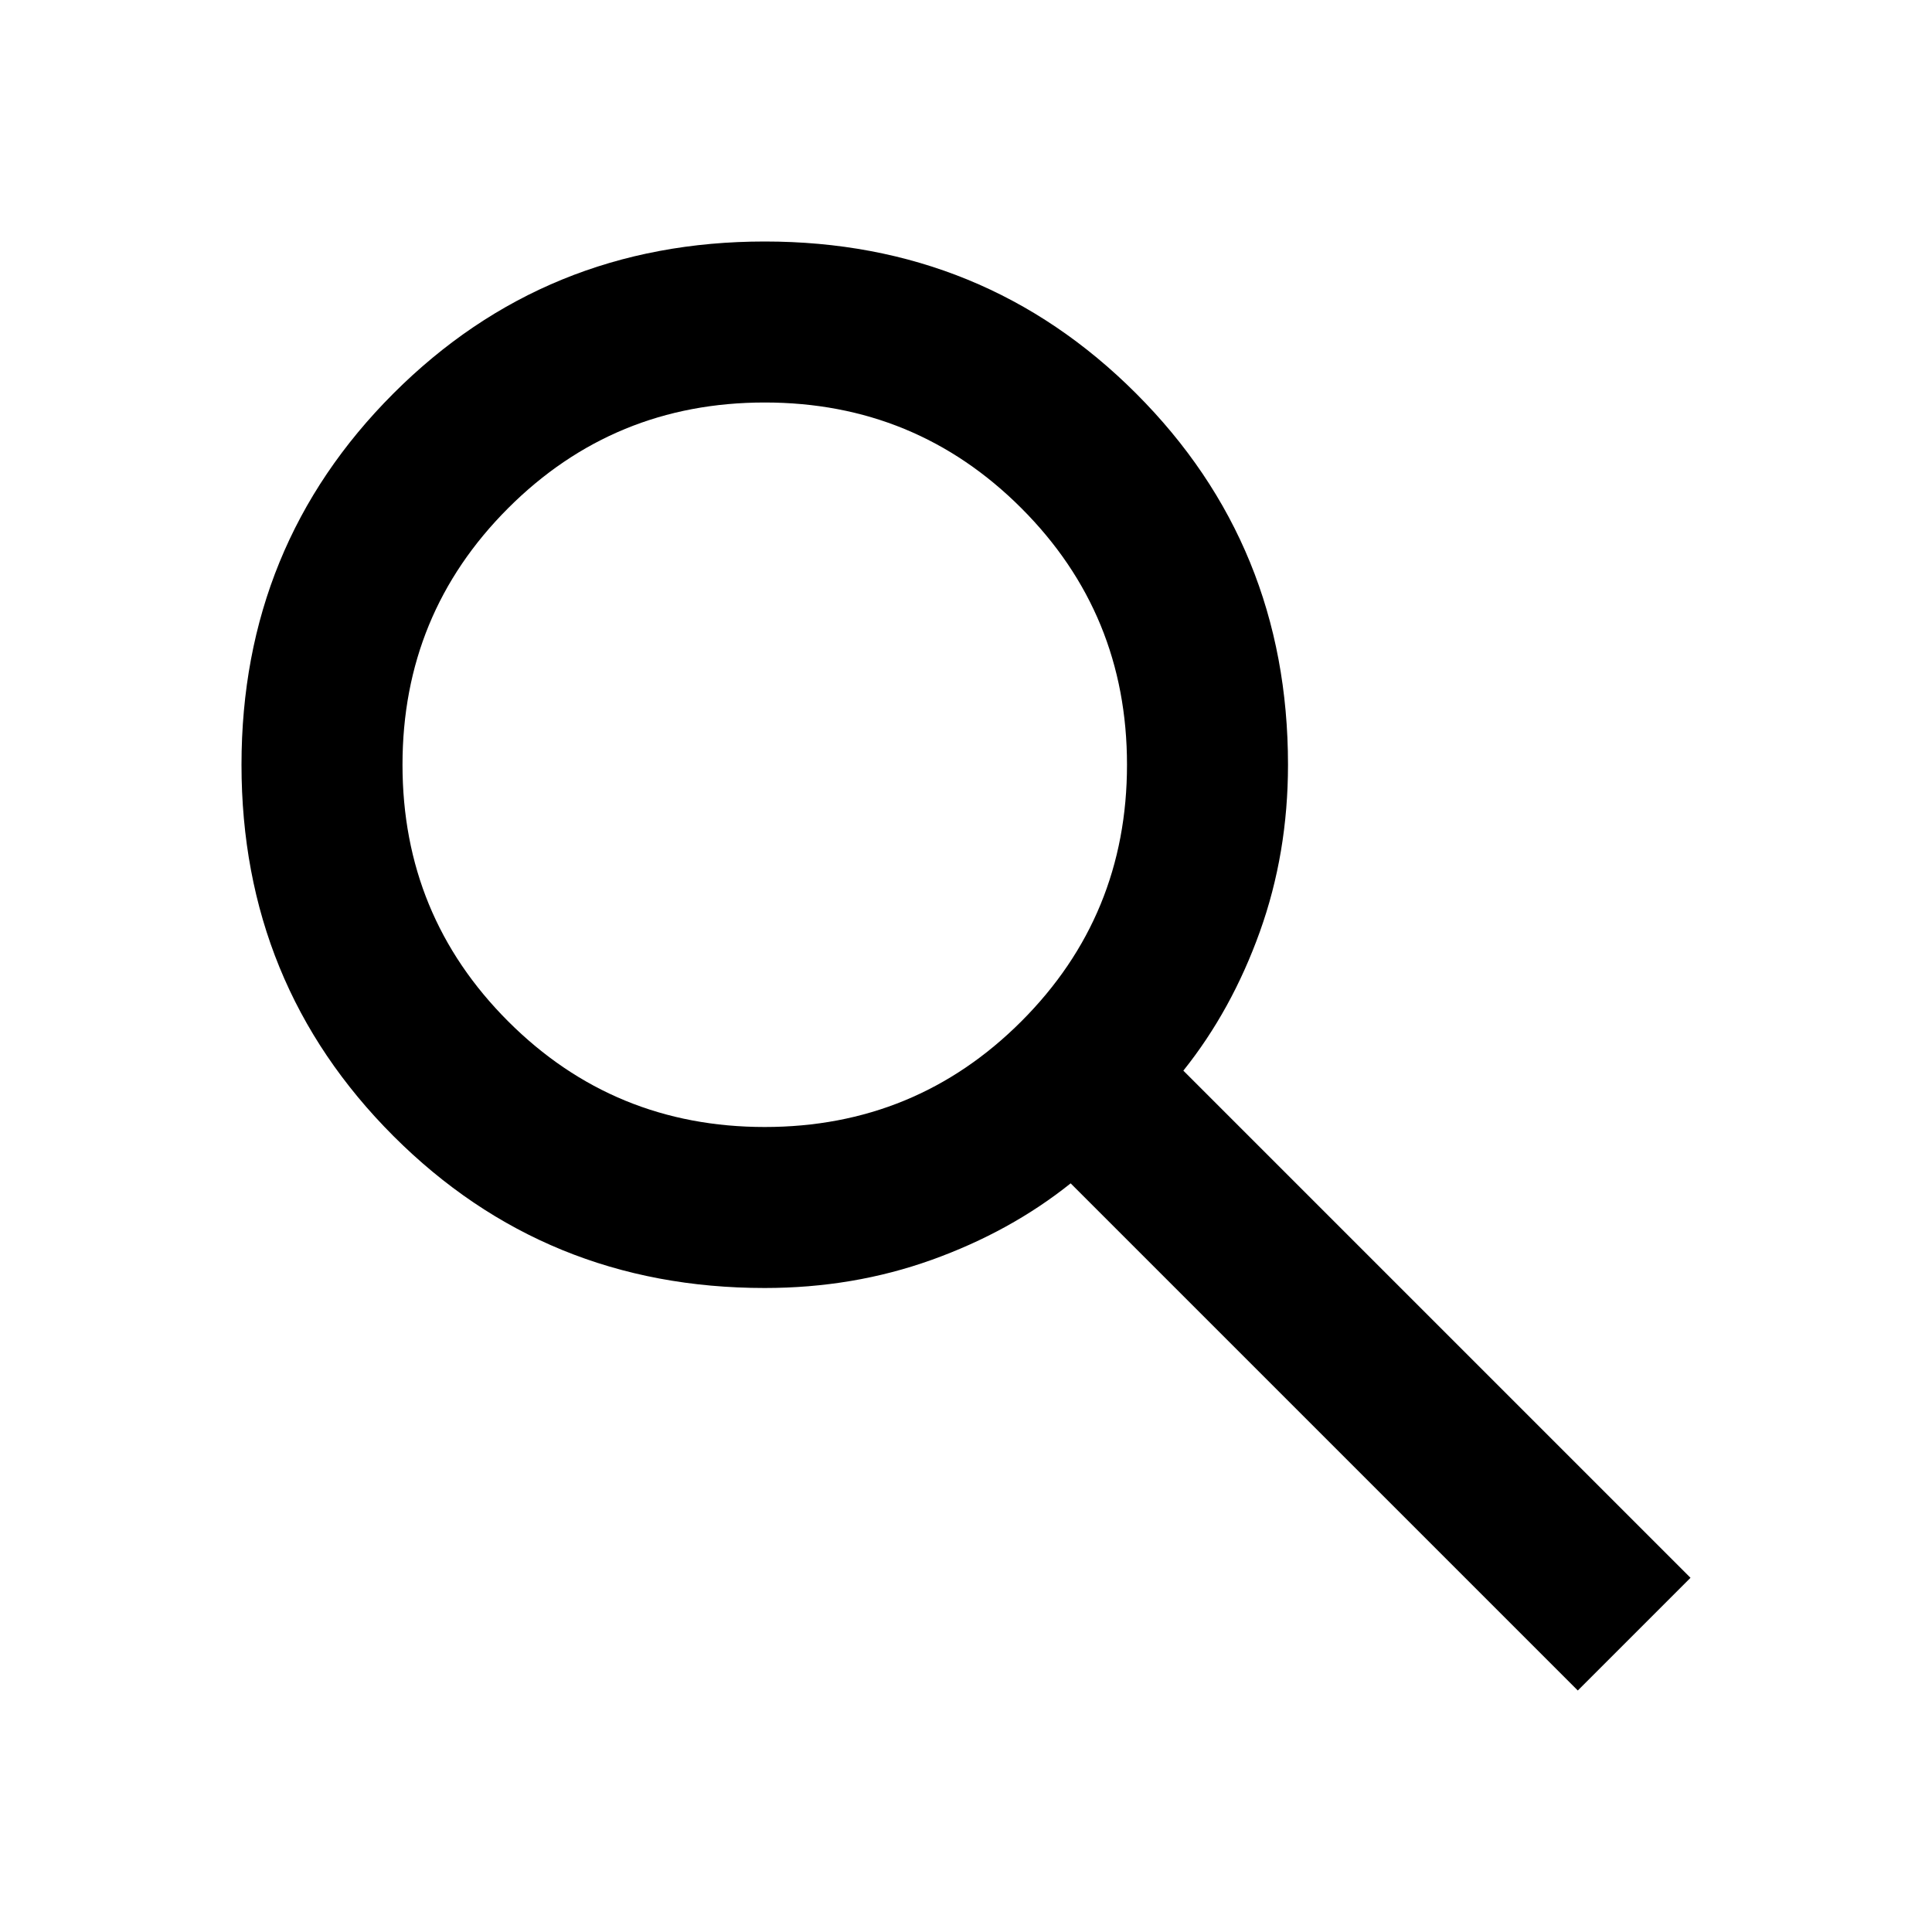
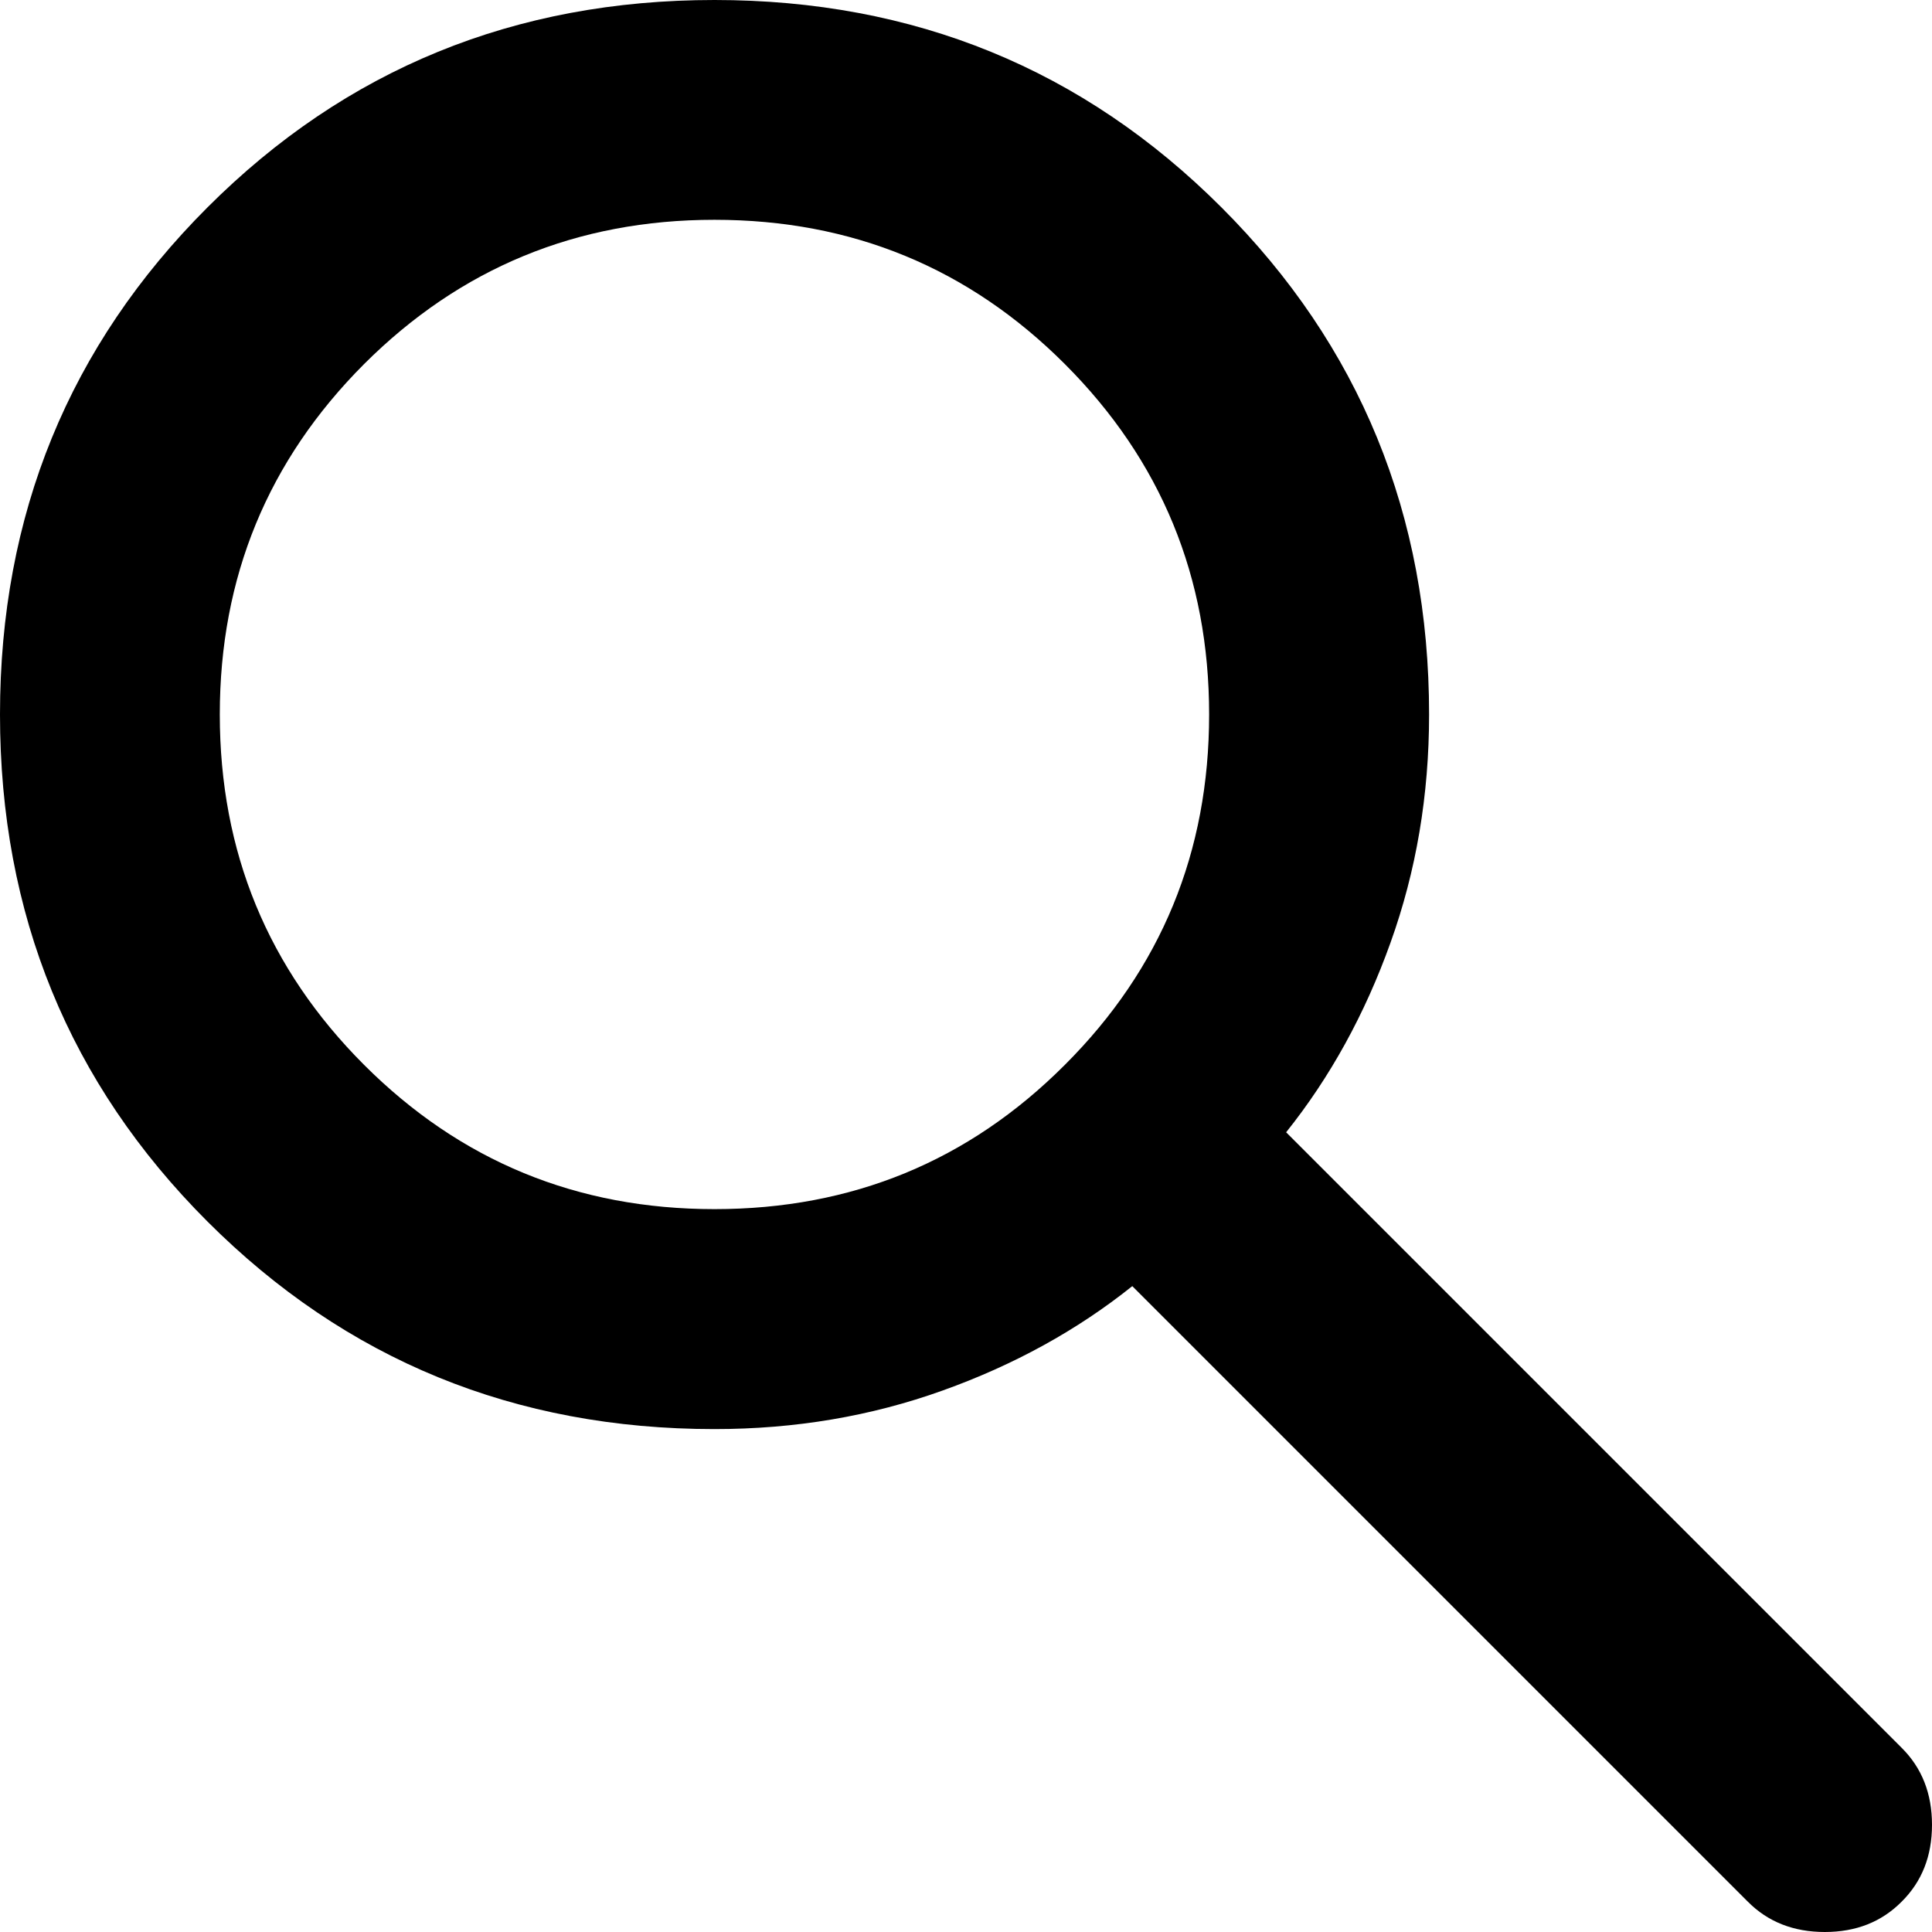
- <svg xmlns="http://www.w3.org/2000/svg" height="24" viewBox="0 -960 960 960" width="24">
-   <path d="M784-120 532-372q-30 24-69 38t-83 14q-109 0-184.5-75.5T120-580q0-109 75.5-184.5T380-840q109 0 184.5 75.5T640-580q0 44-14 83t-38 69l252 252-56 56ZM380-400q75 0 127.5-52.5T560-580q0-75-52.5-127.5T380-760q-75 0-127.5 52.5T200-580q0 75 52.5 127.5T380-400Z" />
+ <svg xmlns="http://www.w3.org/2000/svg" viewBox="0 0 11.717 11.717" fill="none">
+   <path d="M4.333 8.667C3.122 8.667 2.097 8.247 1.258 7.408C0.419 6.569 0 5.544 0 4.333C0 3.122 0.419 2.097 1.258 1.258C2.097 0.419 3.122 0 4.333 0C5.544 0 6.569 0.419 7.408 1.258C8.247 2.097 8.667 3.122 8.667 4.333C8.667 4.822 8.589 5.283 8.433 5.717C8.278 6.15 8.067 6.533 7.8 6.867L11.533 10.6C11.656 10.722 11.717 10.878 11.717 11.067C11.717 11.256 11.656 11.411 11.533 11.533C11.411 11.656 11.256 11.717 11.067 11.717C10.878 11.717 10.722 11.656 10.6 11.533L6.867 7.8C6.533 8.067 6.15 8.278 5.717 8.433C5.283 8.589 4.822 8.667 4.333 8.667ZM4.333 7.333C5.167 7.333 5.875 7.042 6.458 6.458C7.042 5.875 7.333 5.167 7.333 4.333C7.333 3.5 7.042 2.792 6.458 2.208C5.875 1.625 5.167 1.333 4.333 1.333C3.5 1.333 2.792 1.625 2.208 2.208C1.625 2.792 1.333 3.5 1.333 4.333C1.333 5.167 1.625 5.875 2.208 6.458C2.792 7.042 3.5 7.333 4.333 7.333Z" fill="currentColor" />
</svg>
